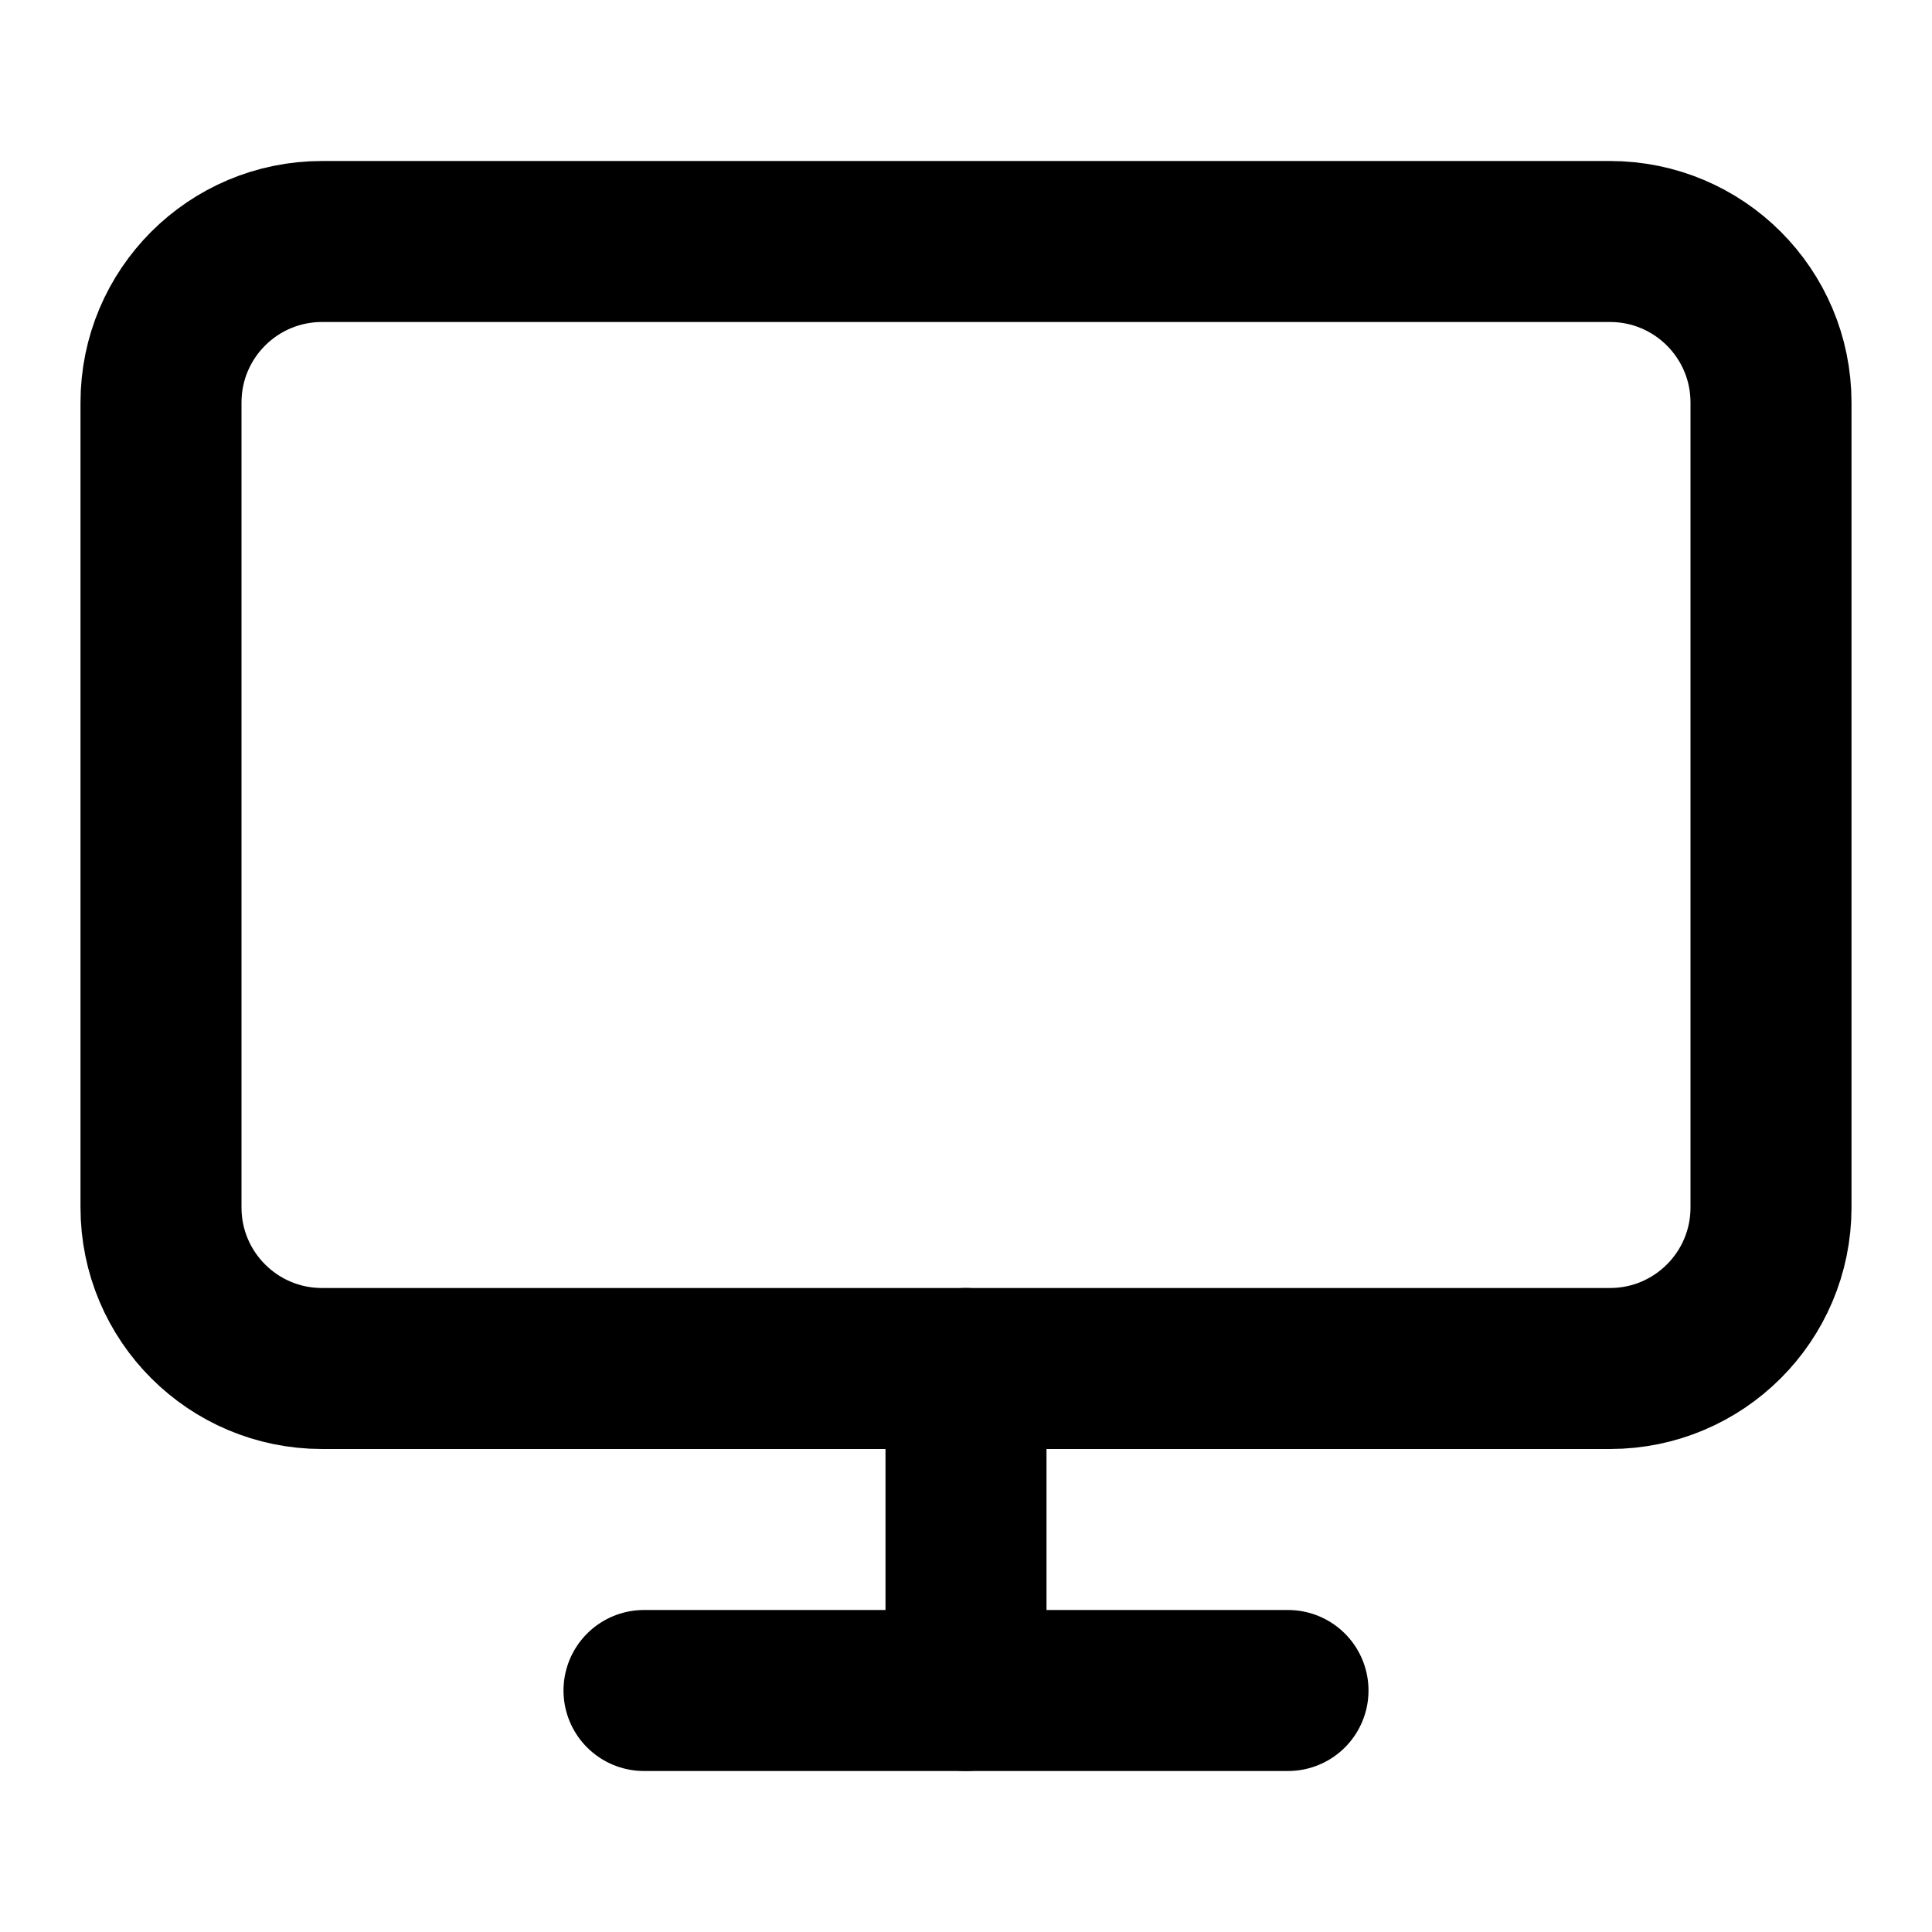
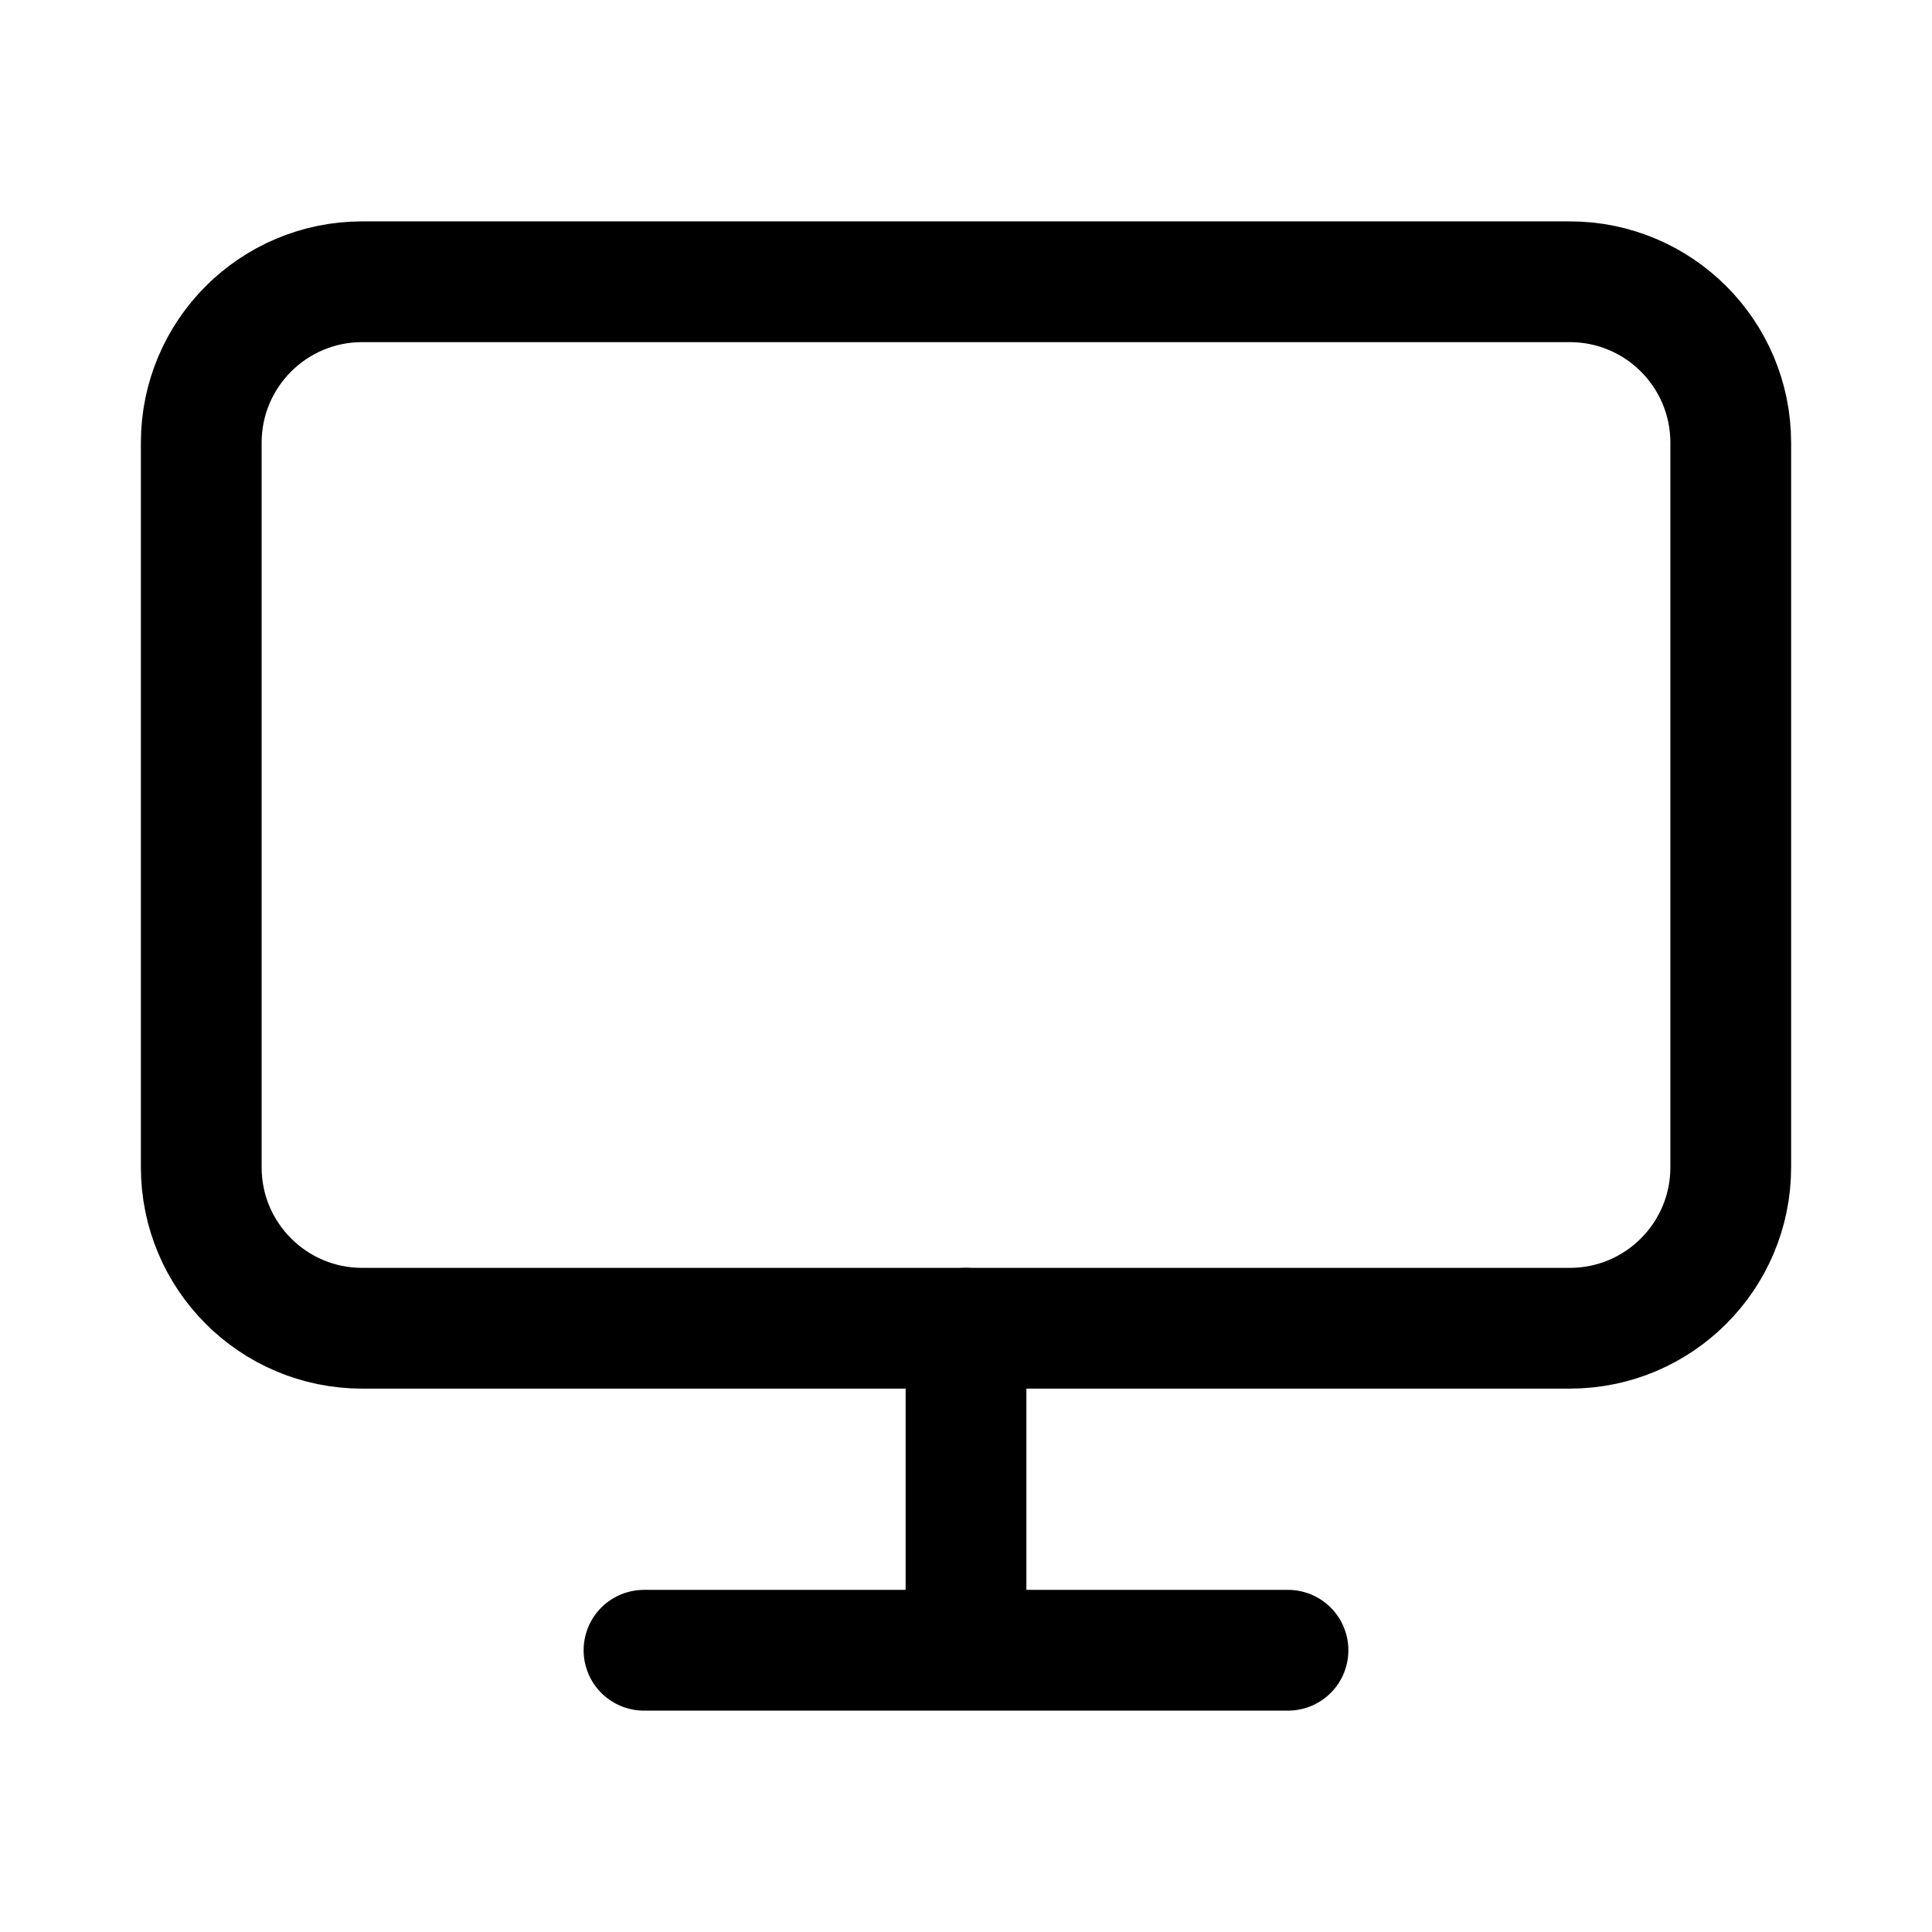
- <svg xmlns="http://www.w3.org/2000/svg" width="24" height="24" viewBox="0 0 24 24" fill="none" stroke="currentColor" stroke-width="2" stroke-linecap="round" stroke-linejoin="round">
-   <rect width="20" height="14" x="2" y="3" rx="2" />
-   <line x1="8" x2="16" y1="21" y2="21" />
-   <line x1="12" x2="12" y1="17" y2="21" />
+ <svg xmlns="http://www.w3.org/2000/svg" width="24" height="24" viewBox="0 0 24 24" fill="none">
+   <path d="M19.5 3.5H4.5C3.395 3.5 2.5 4.395 2.5 5.5V14.5C2.5 15.605 3.395 16.5 4.5 16.5H19.5C20.605 16.5 21.5 15.605 21.5 14.5V5.5C21.5 4.395 20.605 3.5 19.5 3.5Z" stroke="currentColor" stroke-width="1.5" stroke-linecap="round" stroke-linejoin="round" />
+   <path d="M8 20.5H16M12 16.5V20.5" stroke="currentColor" stroke-width="1.5" stroke-linecap="round" stroke-linejoin="round" />
</svg>
